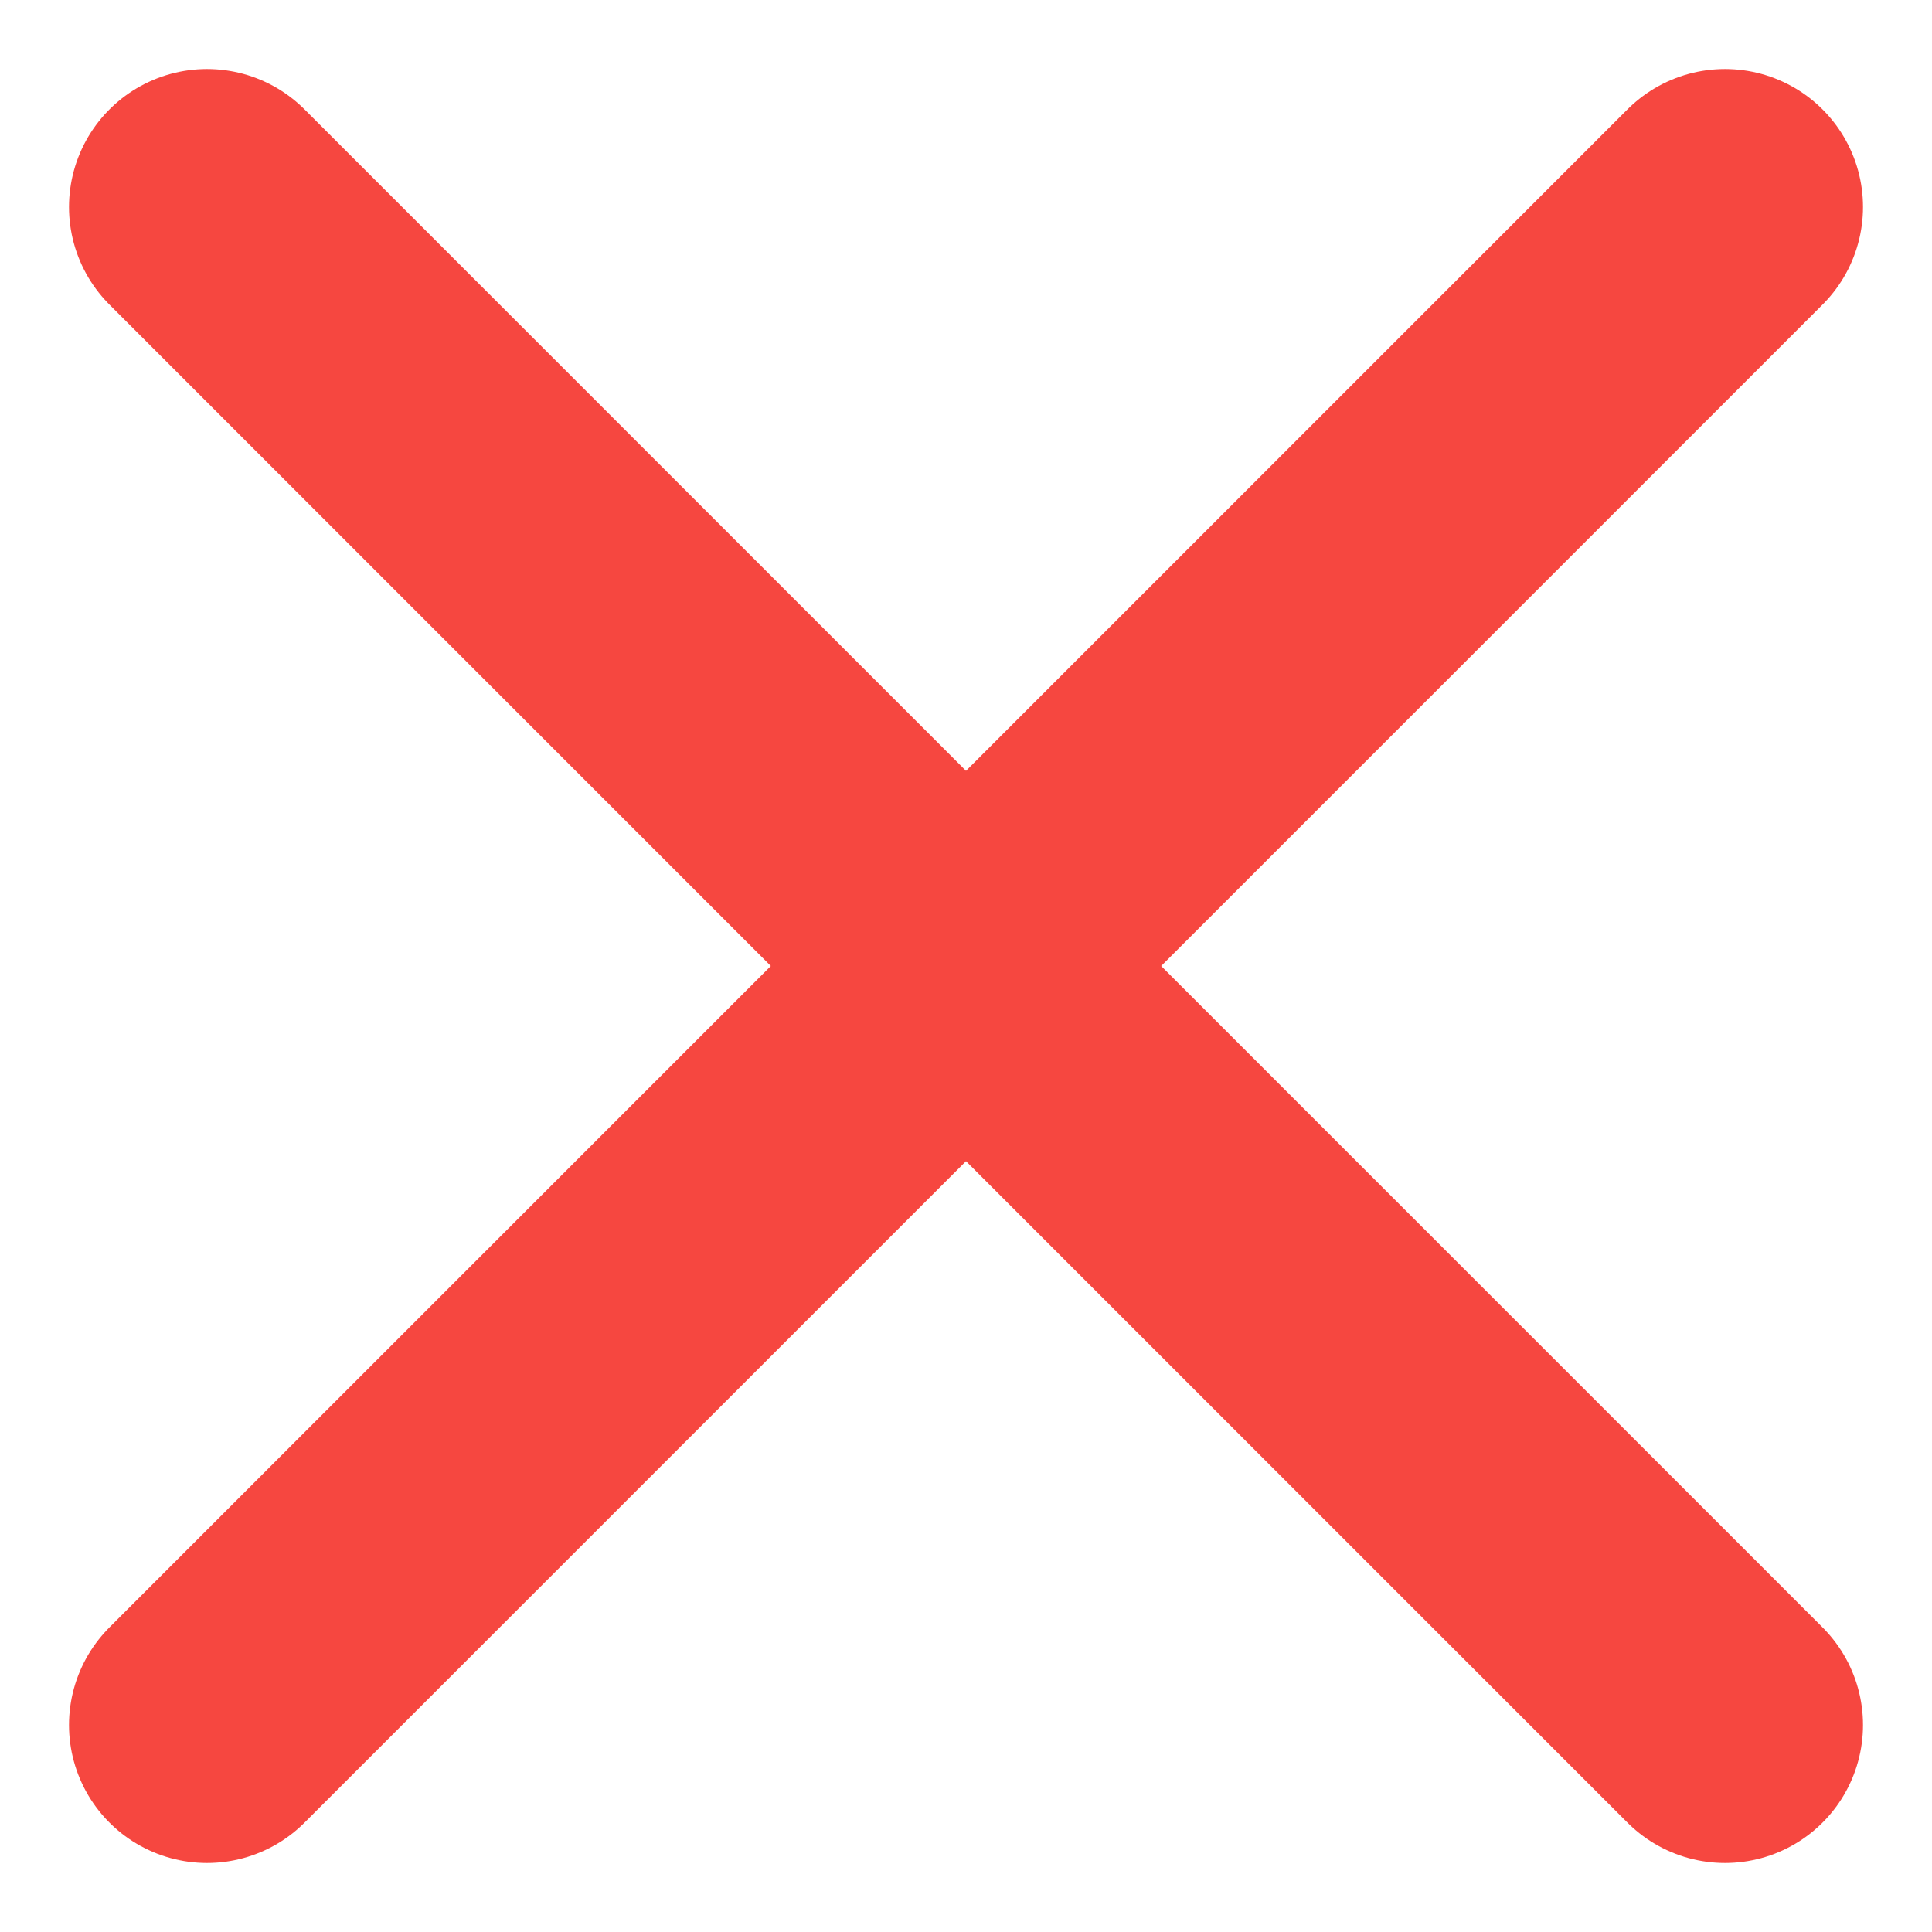
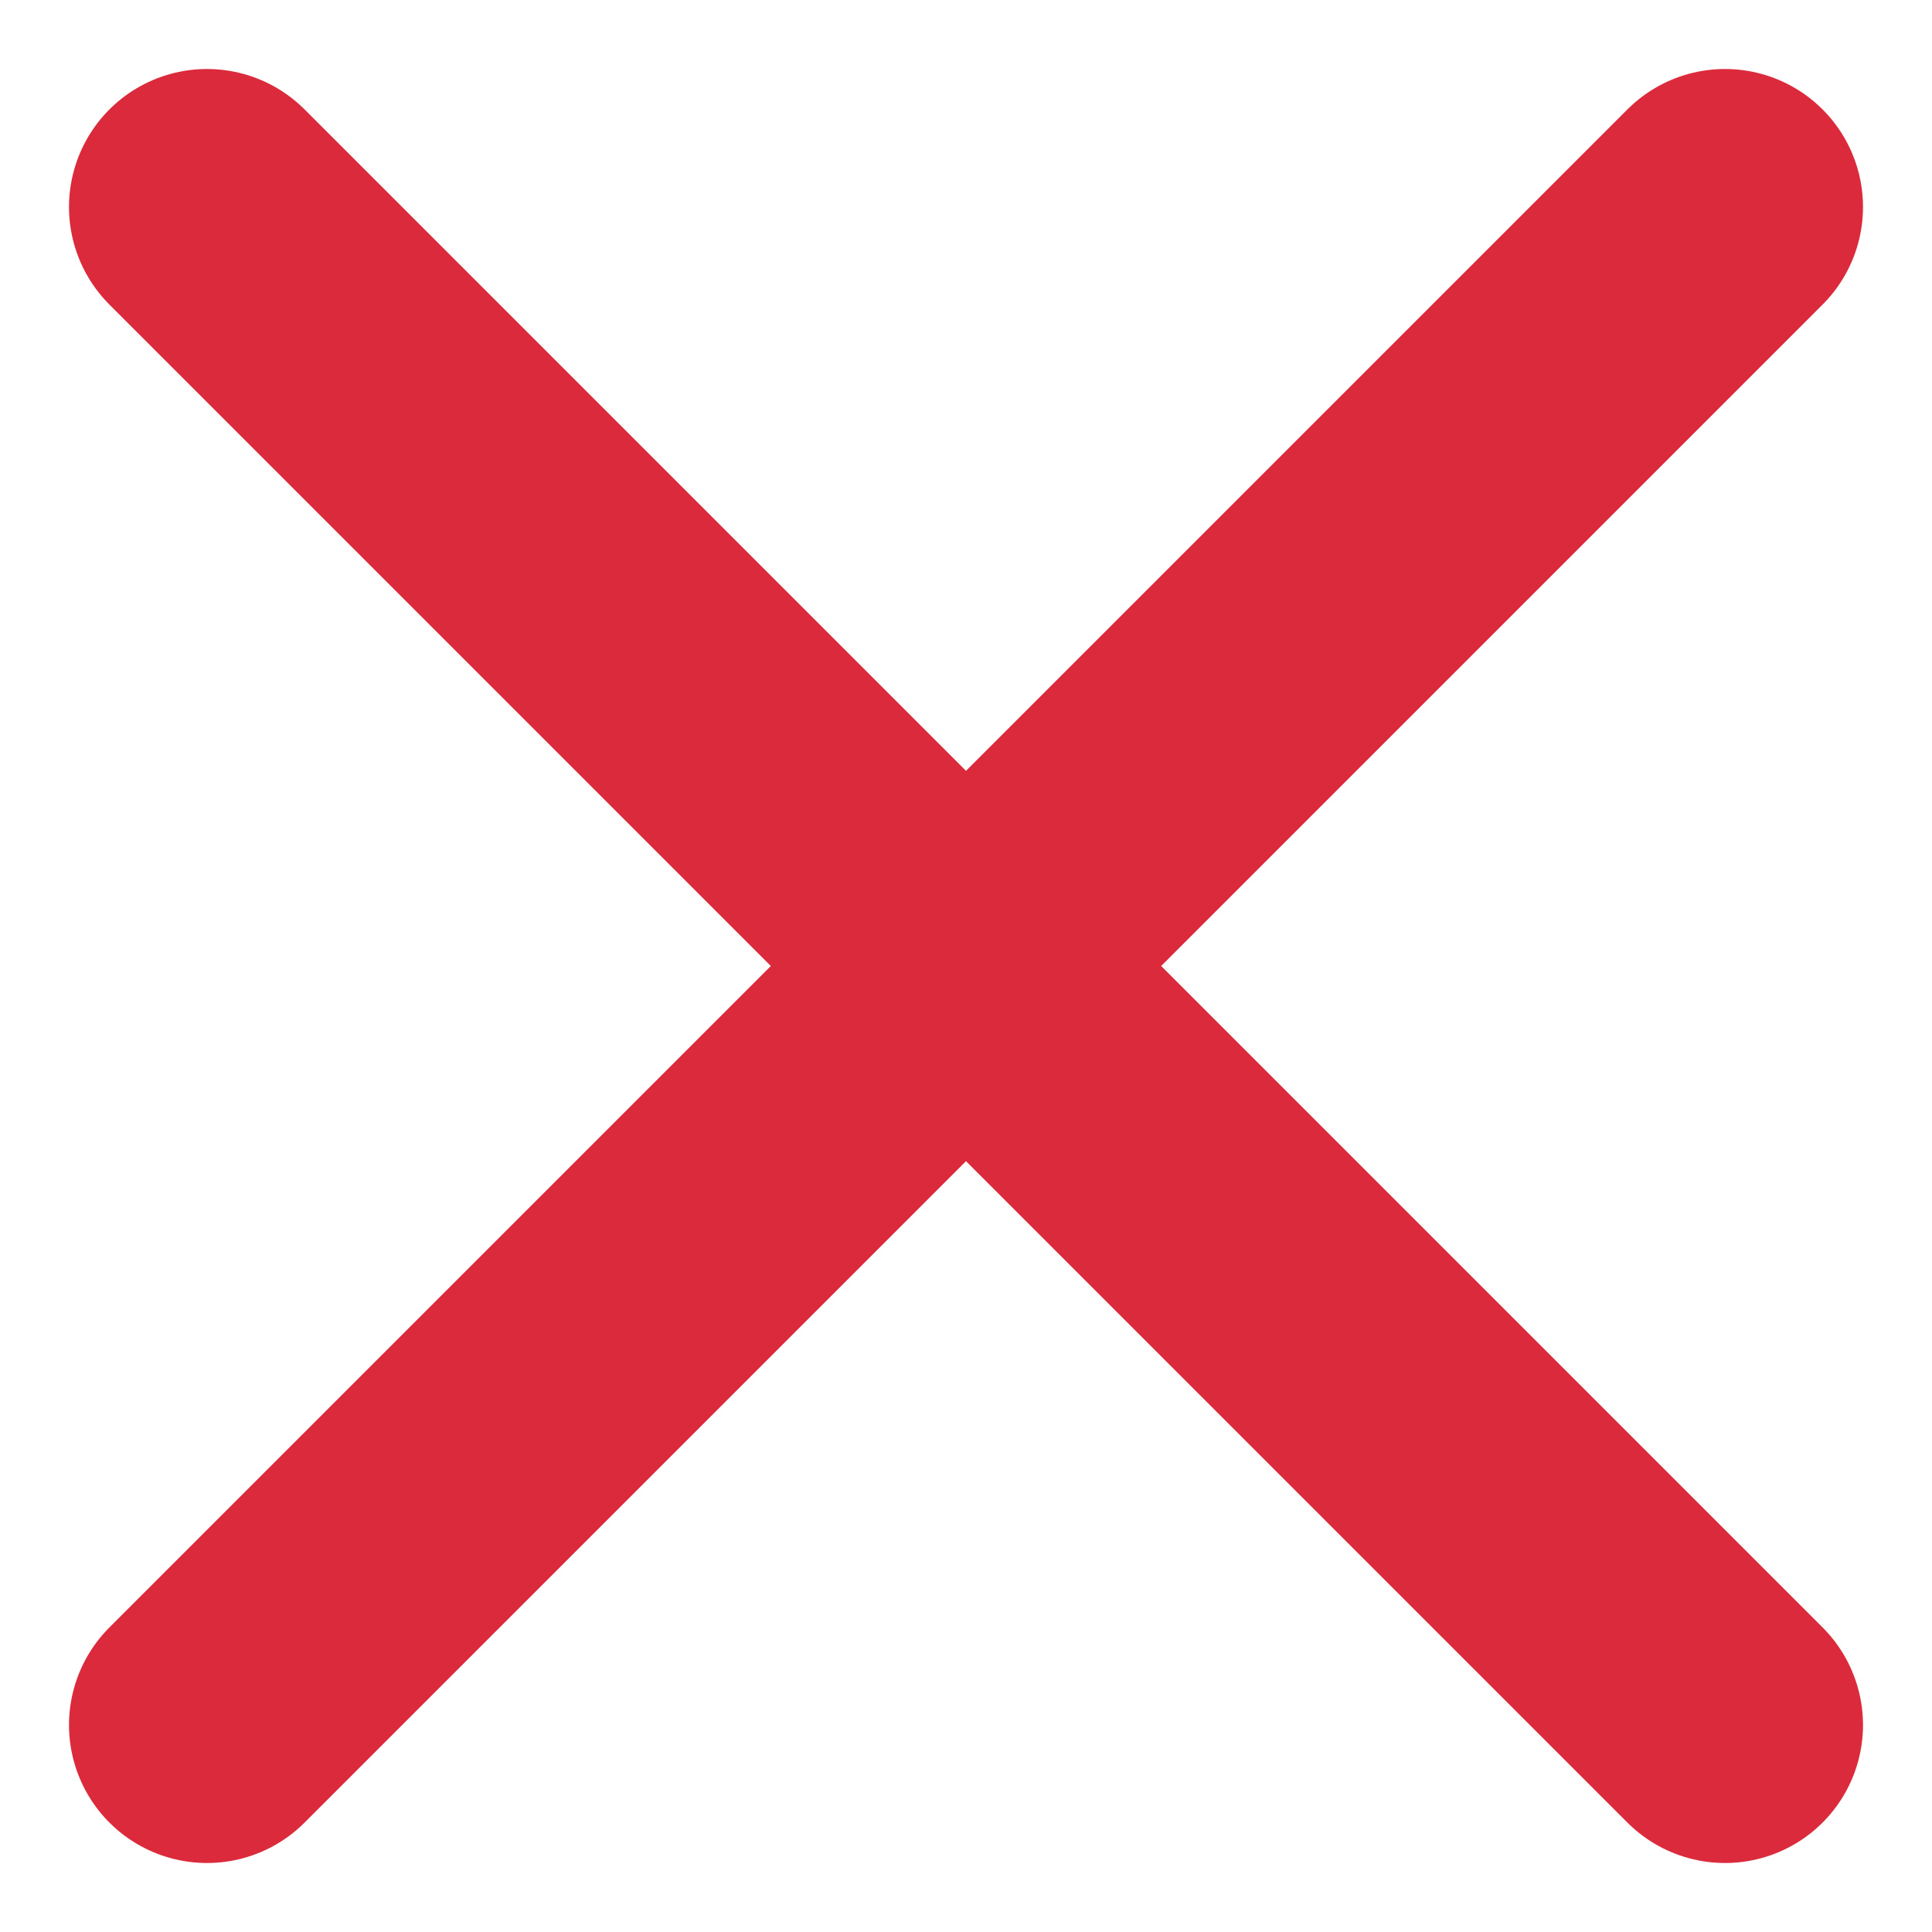
<svg xmlns="http://www.w3.org/2000/svg" width="14" height="14" viewBox="0 0 14 14" fill="none">
-   <path d="M12.5 1.5L1.5 12.5M1.5 1.5L12.5 12.5" stroke="#F64740" stroke-width="2" stroke-linecap="round" stroke-linejoin="round" />
+   <path d="M12.5 1.5L1.5 12.5M1.5 1.5L12.5 12.5" stroke="#DB2A3B" stroke-width="2" stroke-linecap="round" stroke-linejoin="round" />
</svg>
